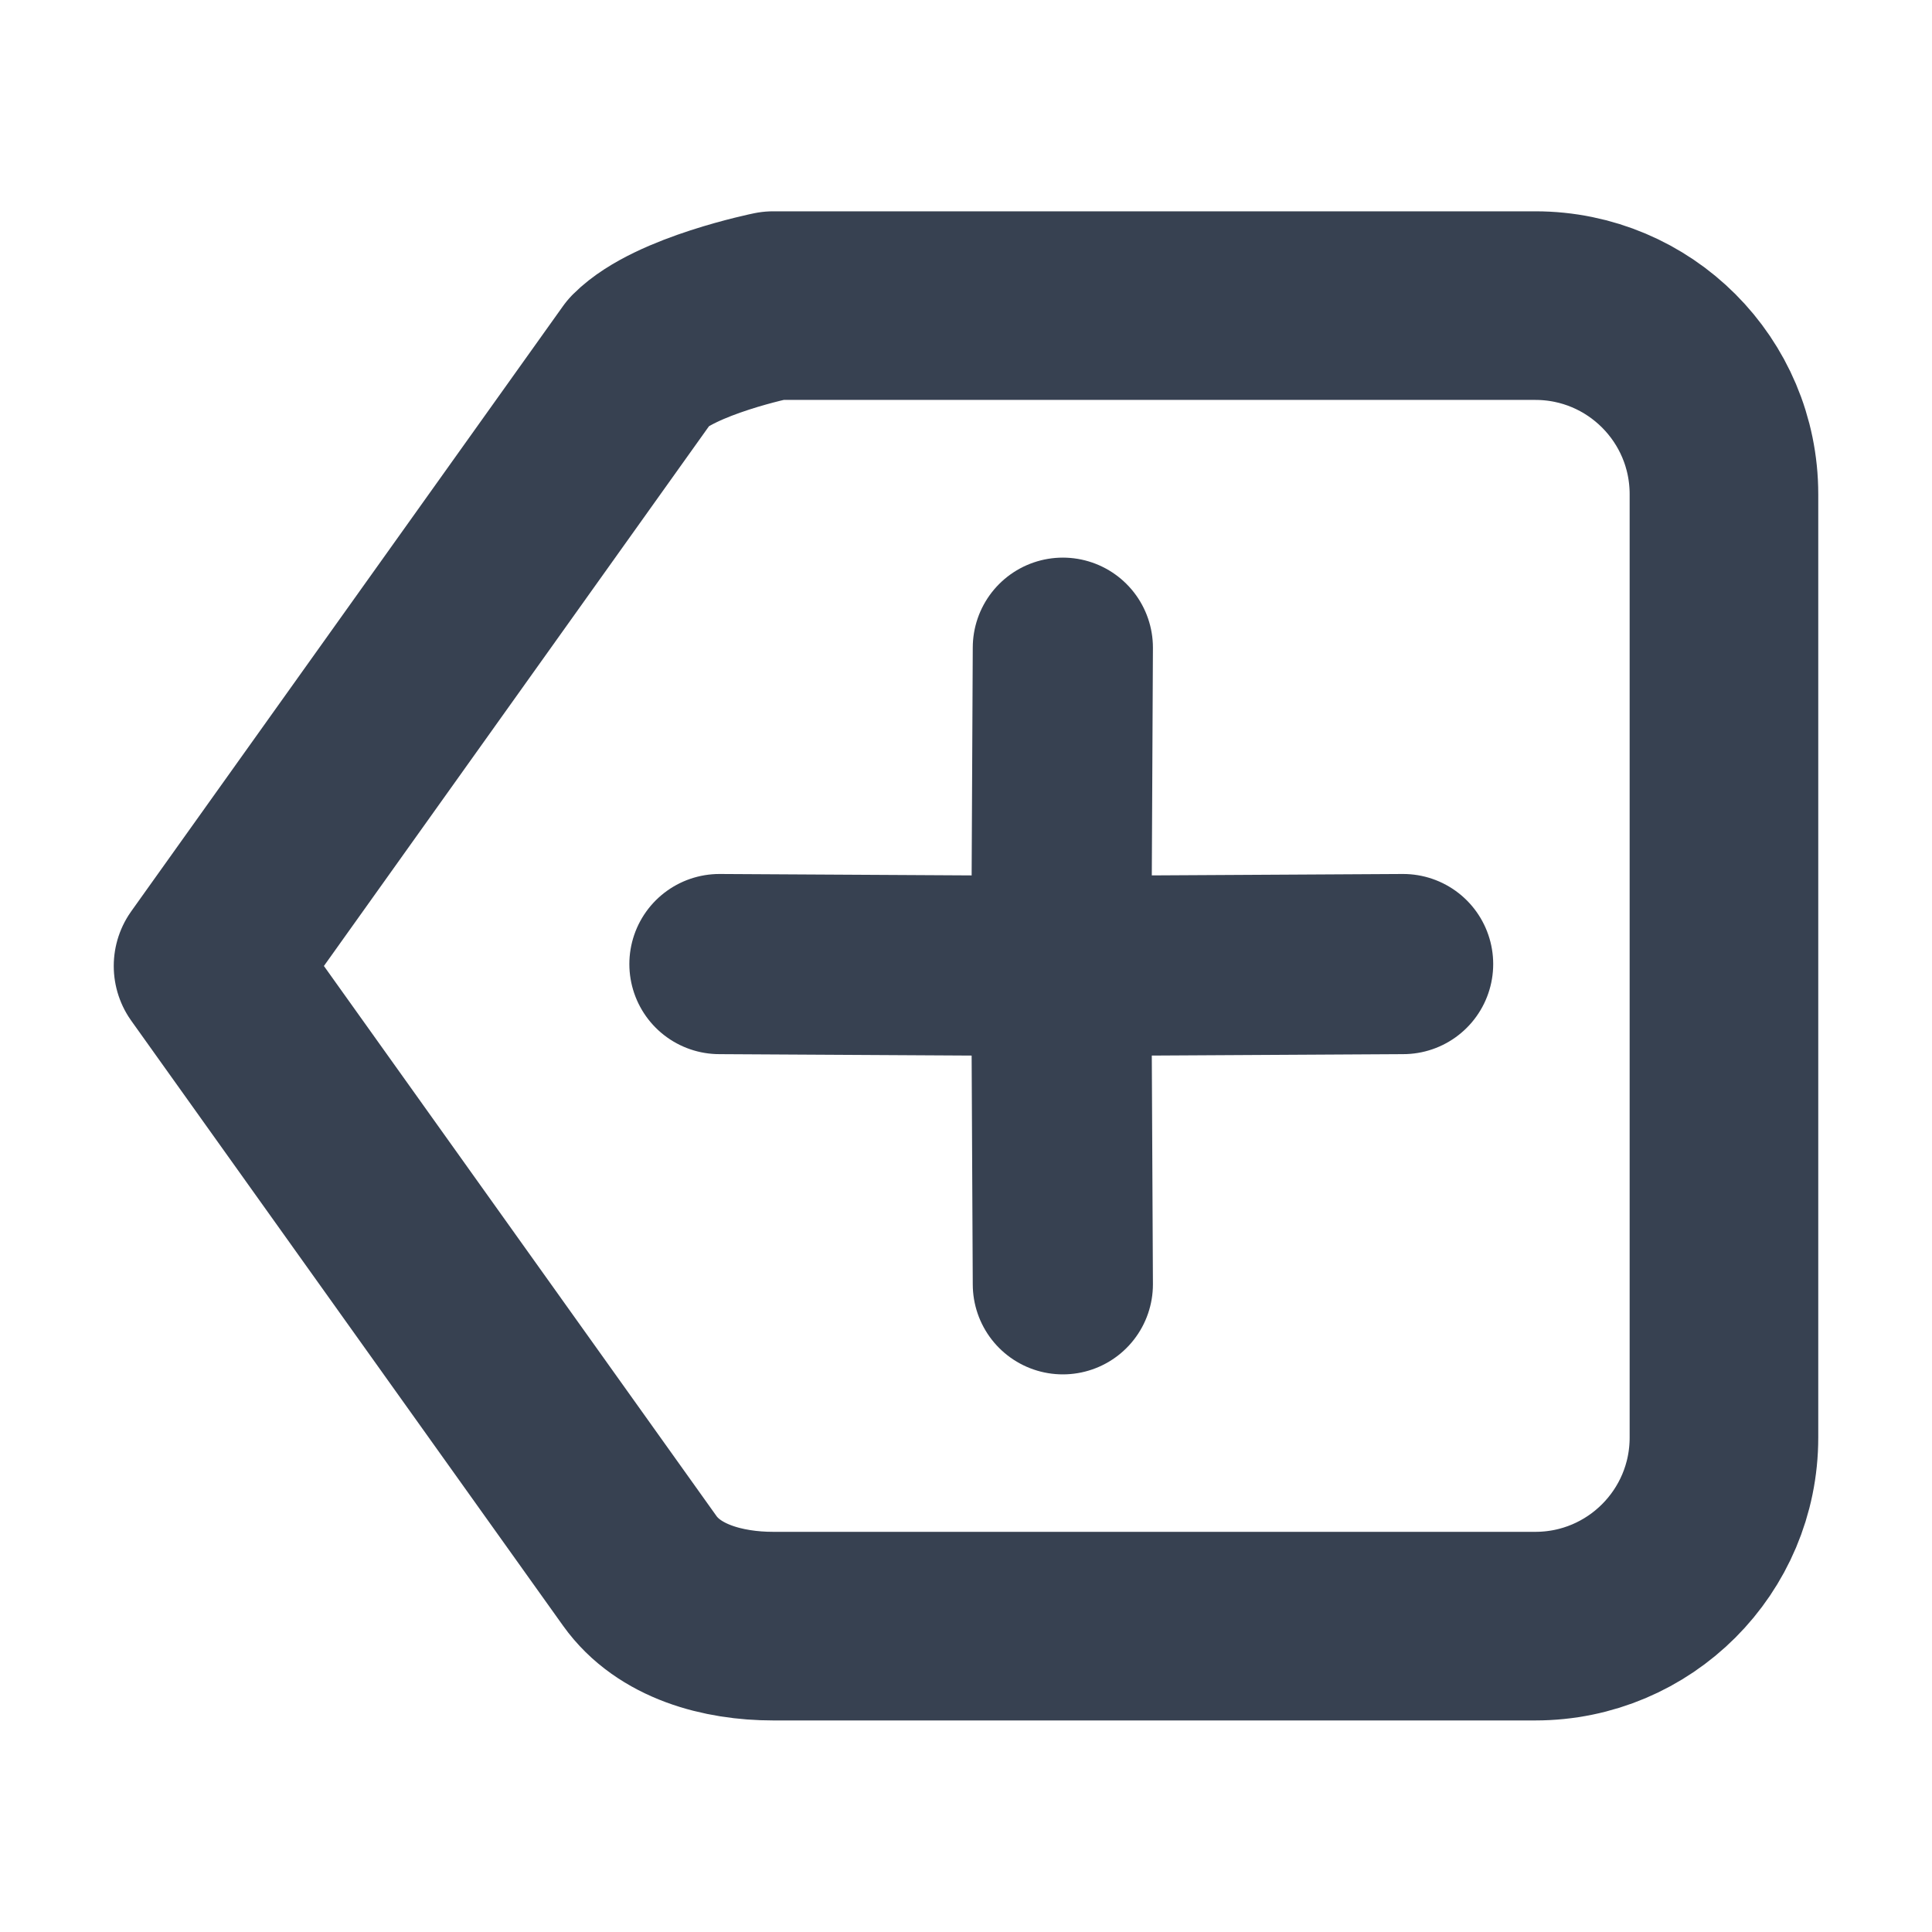
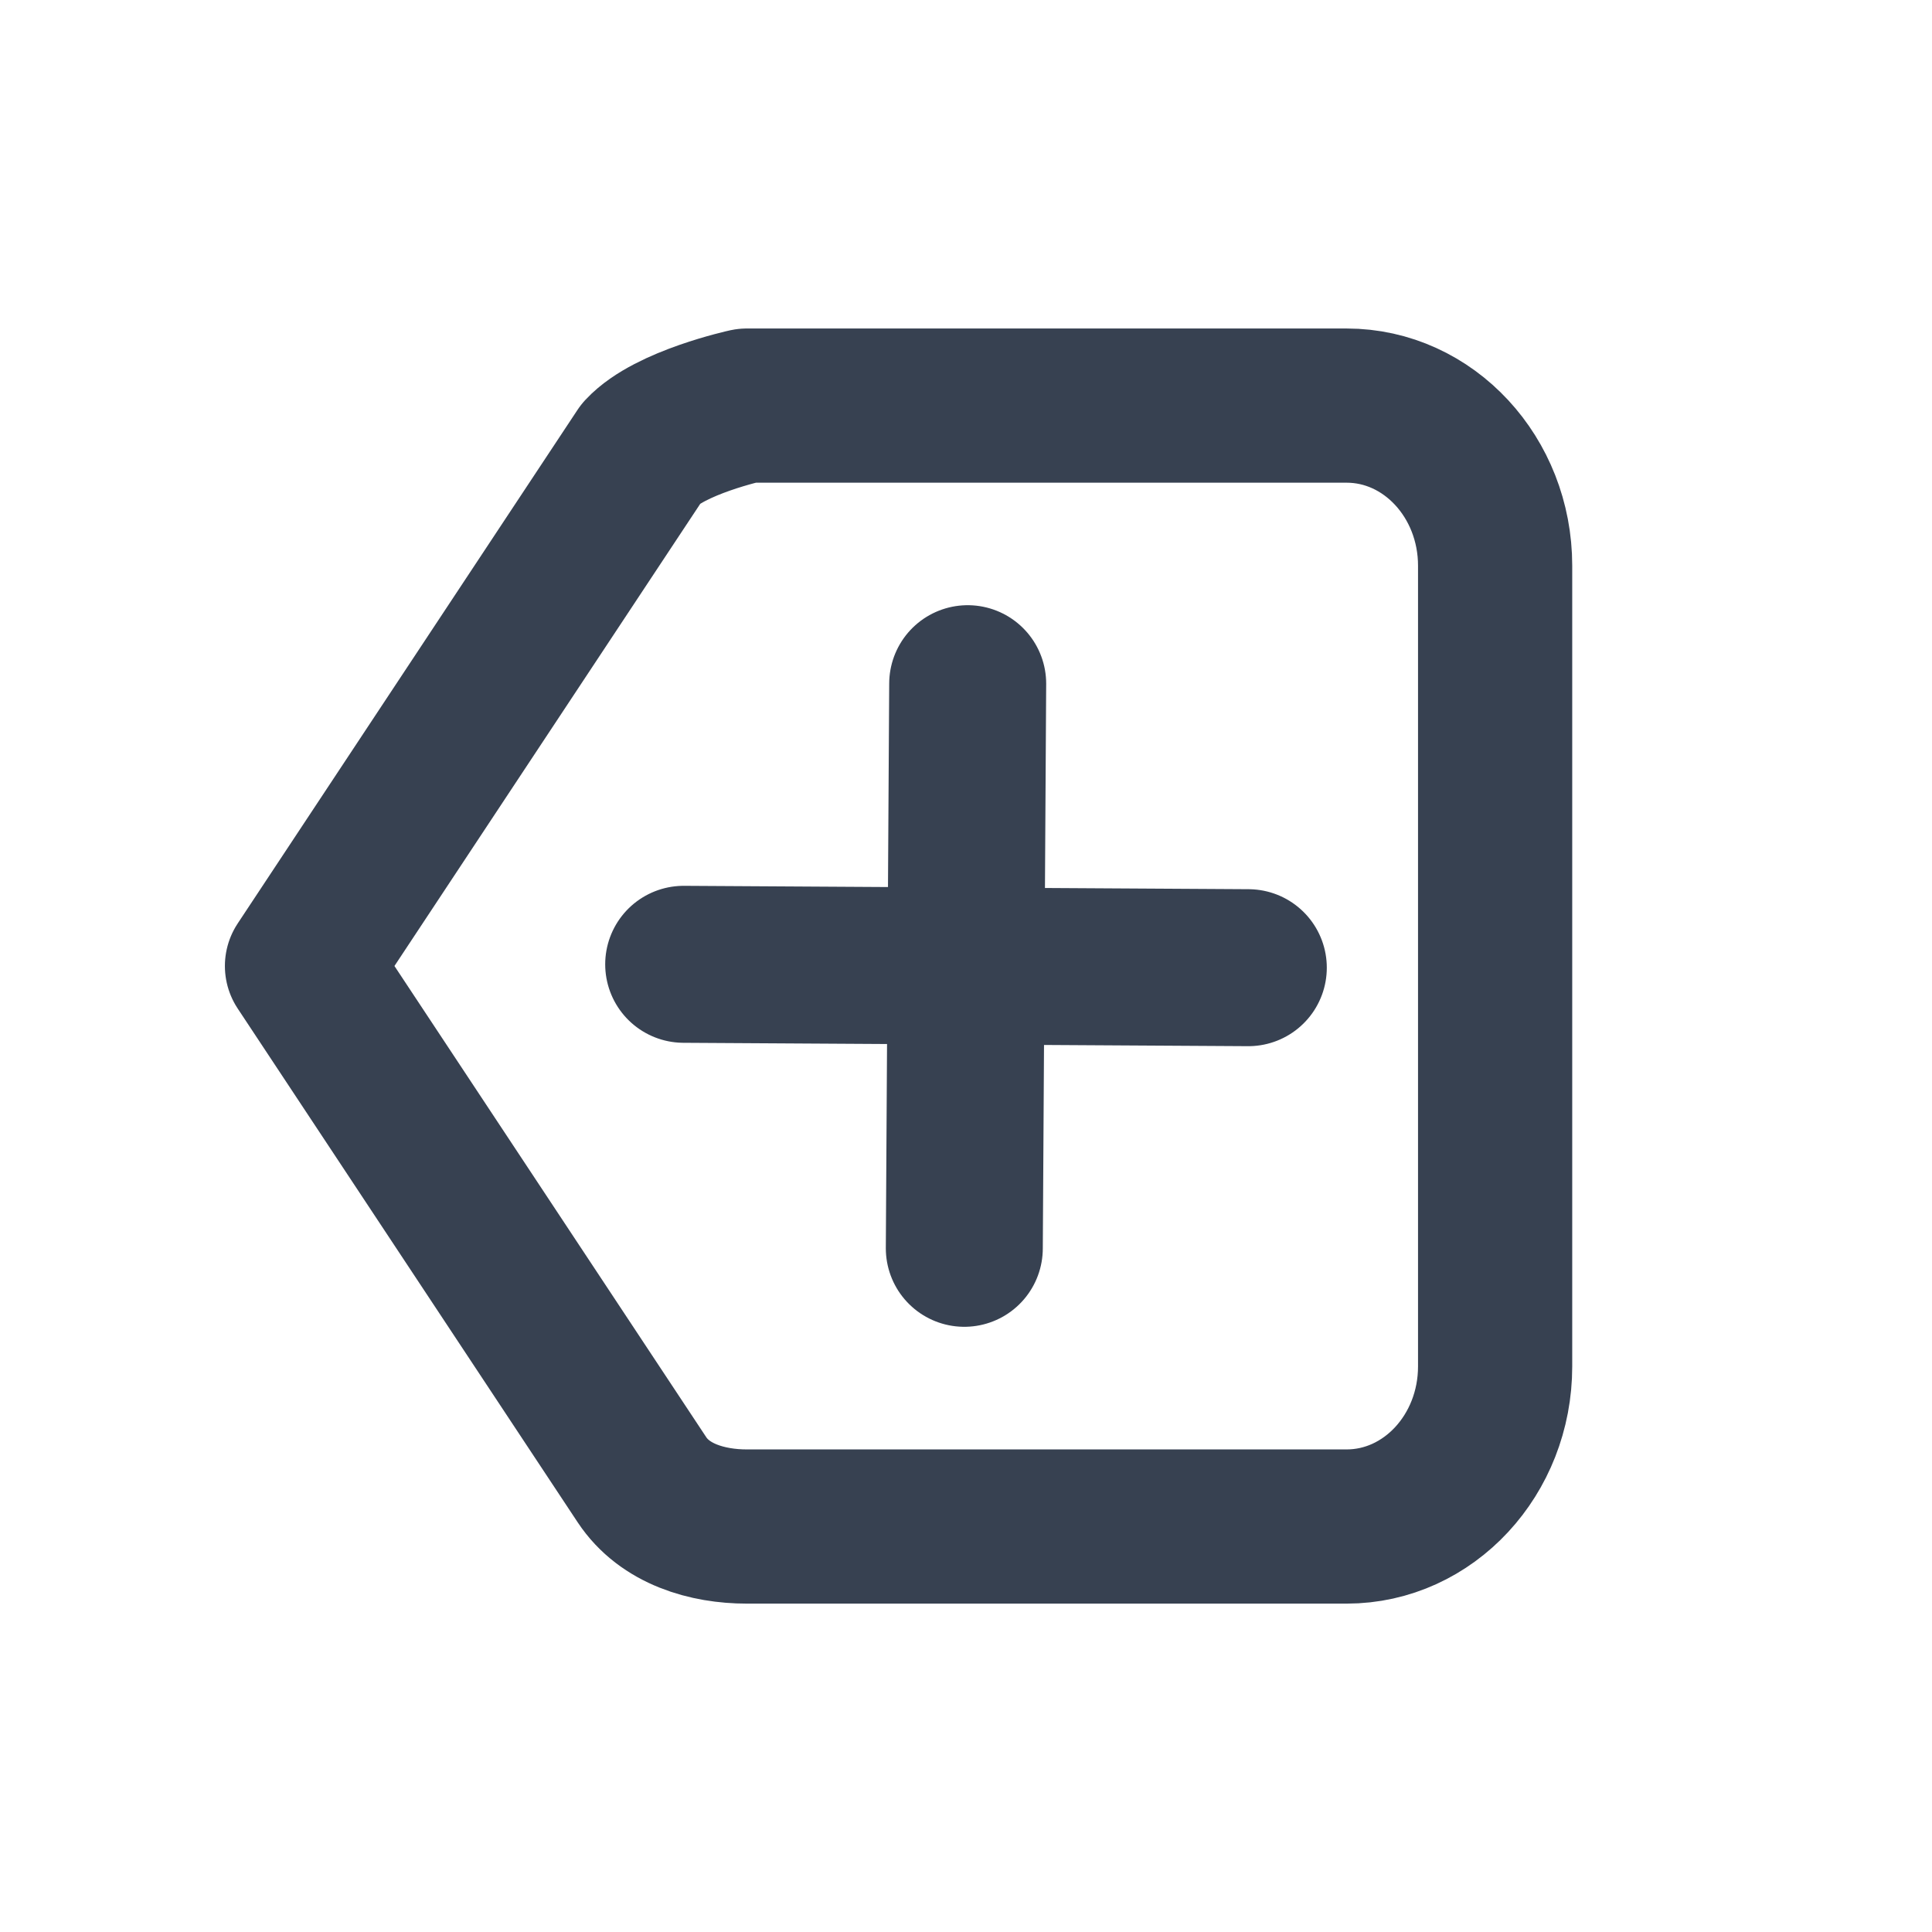
<svg xmlns="http://www.w3.org/2000/svg" width="16" height="16" viewBox="0 0 16 16" fill="none" version="1.1" id="svg835">
  <defs id="defs839" />
-   <g id="g1479" transform="rotate(-90,8.00001,7.999991)">
-     <g id="g1438" transform="matrix(0,-1,-1,0,16.00002,16)">
-       <path d="M 14.277,8 10.702,2.989 c -0.293,-0.293 -1.105,-0.458 -1.105,-0.458 H 3.285 c -0.863,0 -1.562,0.699 -1.562,1.562 v 7.812 c 0,0.863 0.699,1.562 1.562,1.562 h 6.312 c 0.414,0 0.864,-0.12 1.105,-0.458 z" stroke="#374151" stroke-width="1.562" stroke-linecap="round" stroke-linejoin="round" id="path833" />
-       <path d="m 10.042,7.984 -2.831,0.016 m 0,0 -2.831,-0.016 M 7.211,8 7.198,10.636 M 7.211,8 7.198,5.364" stroke="#374151" stroke-width="2.567" stroke-linecap="round" stroke-linejoin="round" id="path833-0" style="stroke-width:1.492;stroke-miterlimit:4;stroke-dasharray:none" />
-     </g>
-   </g>
+   <path d="m 2.501,8 2.814,-4.253 c 0.231,-0.249 0.869,-0.388 0.869,-0.388 h 4.968 c 0.679,0 1.23,0.594 1.23,1.326 v 6.631 c 0,0.732 -0.551,1.326 -1.23,1.326 H 6.185 c -0.326,0 -0.68,-0.102 -0.869,-0.388 z" stroke="#374151" stroke-width="1.277" stroke-linecap="round" stroke-linejoin="round" id="path833" />
+   <path d="M 8.014,5.662 8,8 M 8,8 7.986,10.338 M 8,8 5.662,7.986 M 8,8 10.338,8.014" stroke="#374151" stroke-width="2.567" stroke-linecap="round" stroke-linejoin="round" id="path833-0" style="stroke-width:1.3;stroke-miterlimit:4;stroke-dasharray:none" />
</svg>
